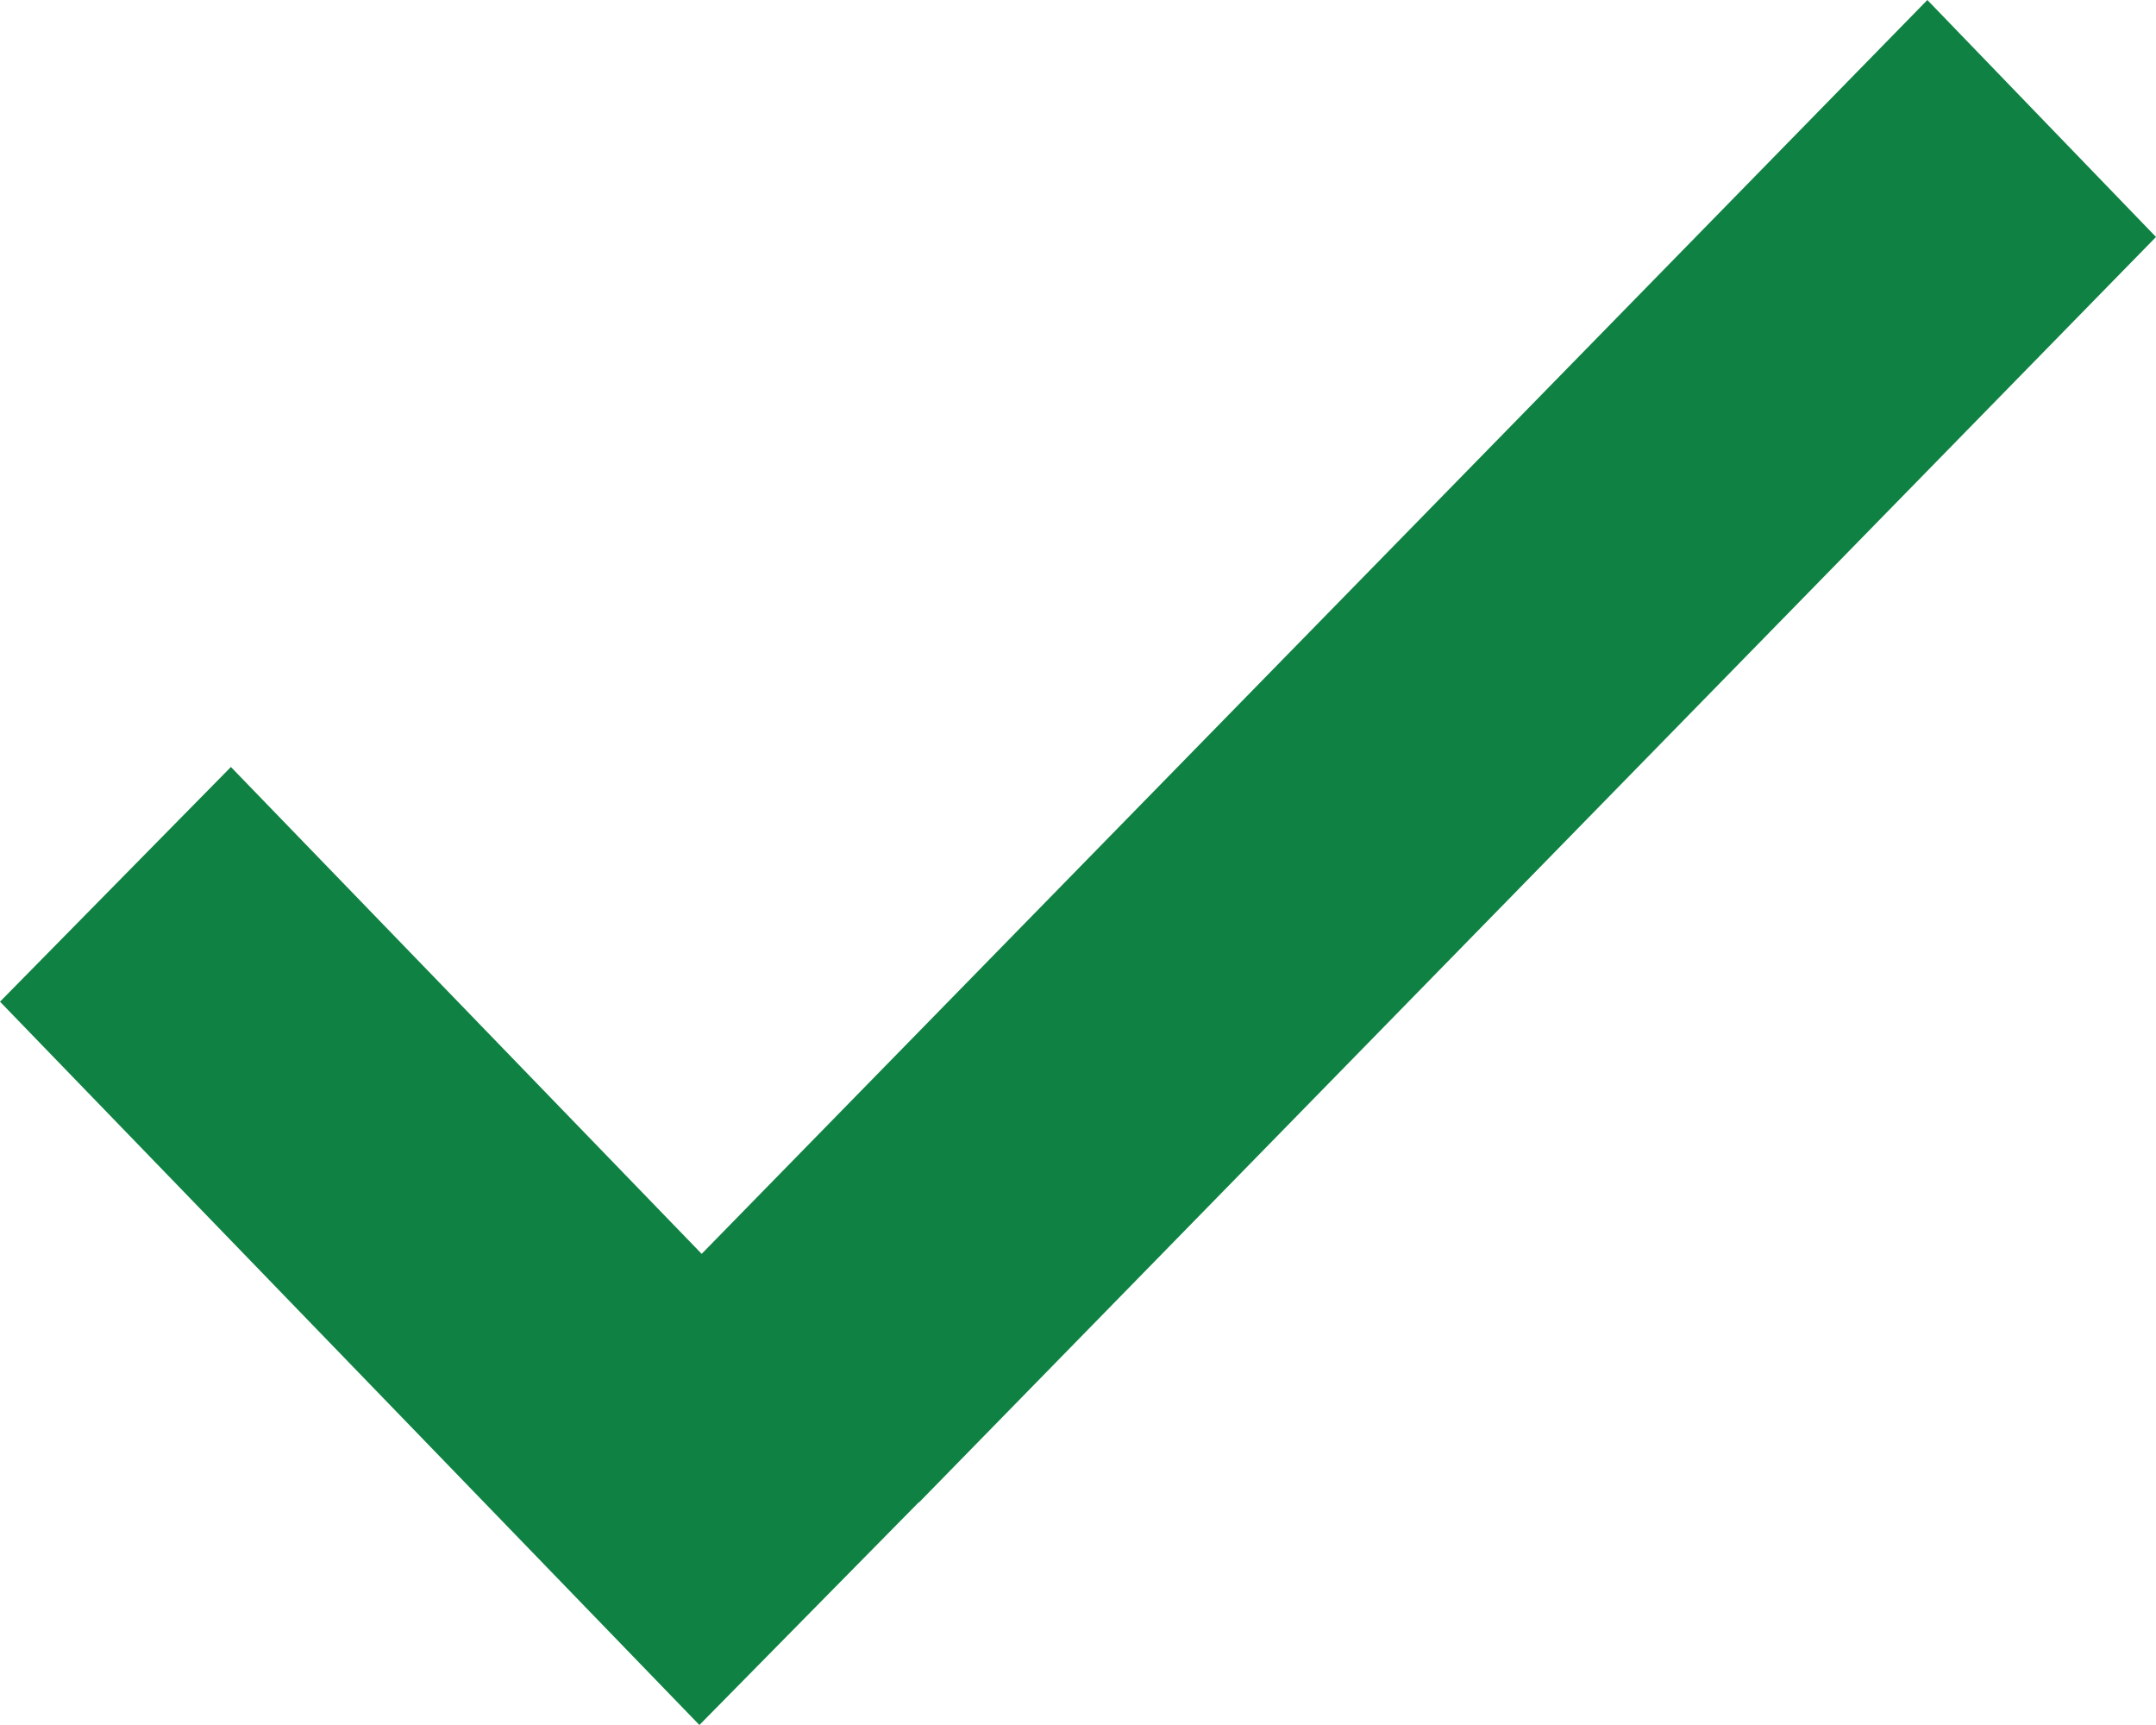
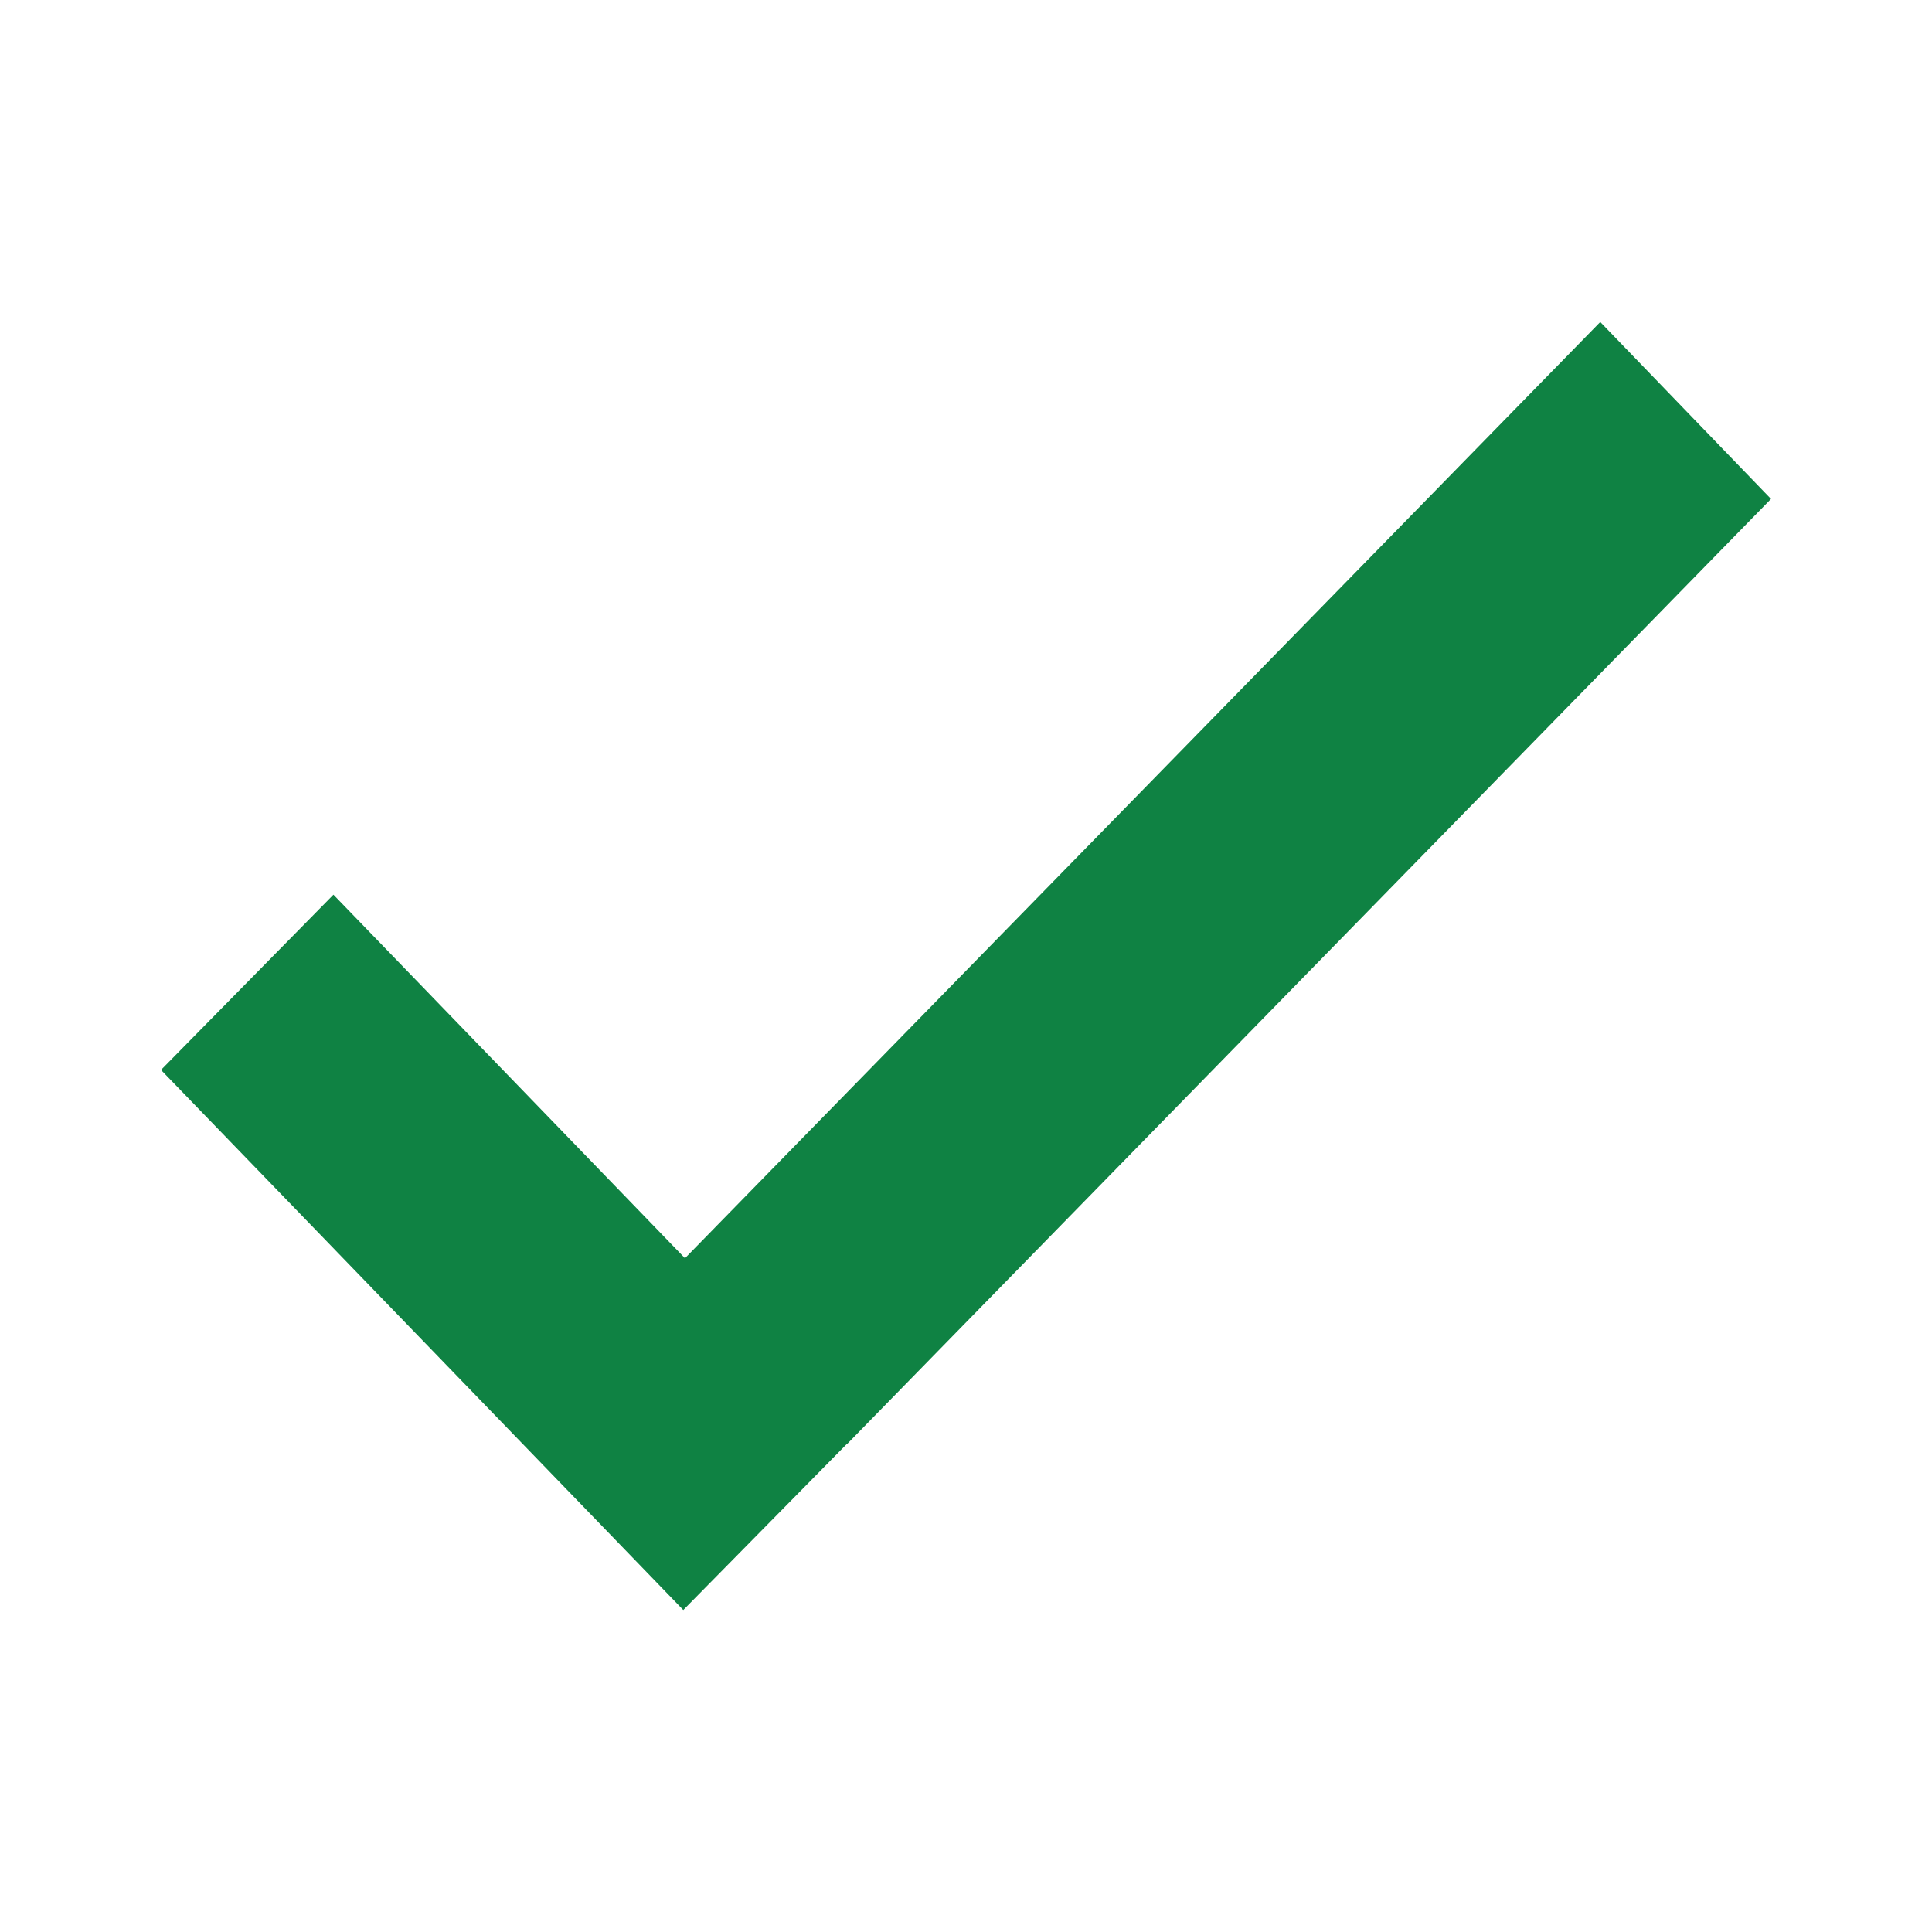
- <svg xmlns="http://www.w3.org/2000/svg" width="20px" height="16px" viewBox="0 0 20 16" version="1.1">
-   <g id="Page-1" stroke="none" stroke-width="1" fill="none" fill-rule="evenodd">
-     <g id="icons--check-green" fill="#0F8243">
-       <polygon id="Shape" points="8.524 13.933 6.488 16 0 9.291 2.142 7.114 6.509 11.63 17.879 0 20 2.198 8.526 13.935" />
-     </g>
+ <svg xmlns="http://www.w3.org/2000/svg" width="24px" height="24px" viewBox="0 0 24 24" version="1.1">
+   <g id="icons--check-green" stroke="none" stroke-width="1" fill="none" fill-rule="evenodd">
+     <path d="M10.524,17.933 L8.488,20 L2,13.291 L4.142,11.114 L8.509,15.63 L19.879,4 L22,6.198 L10.526,17.935 L10.524,17.933 Z" id="Shape" fill="#0F8243" />
  </g>
</svg>
